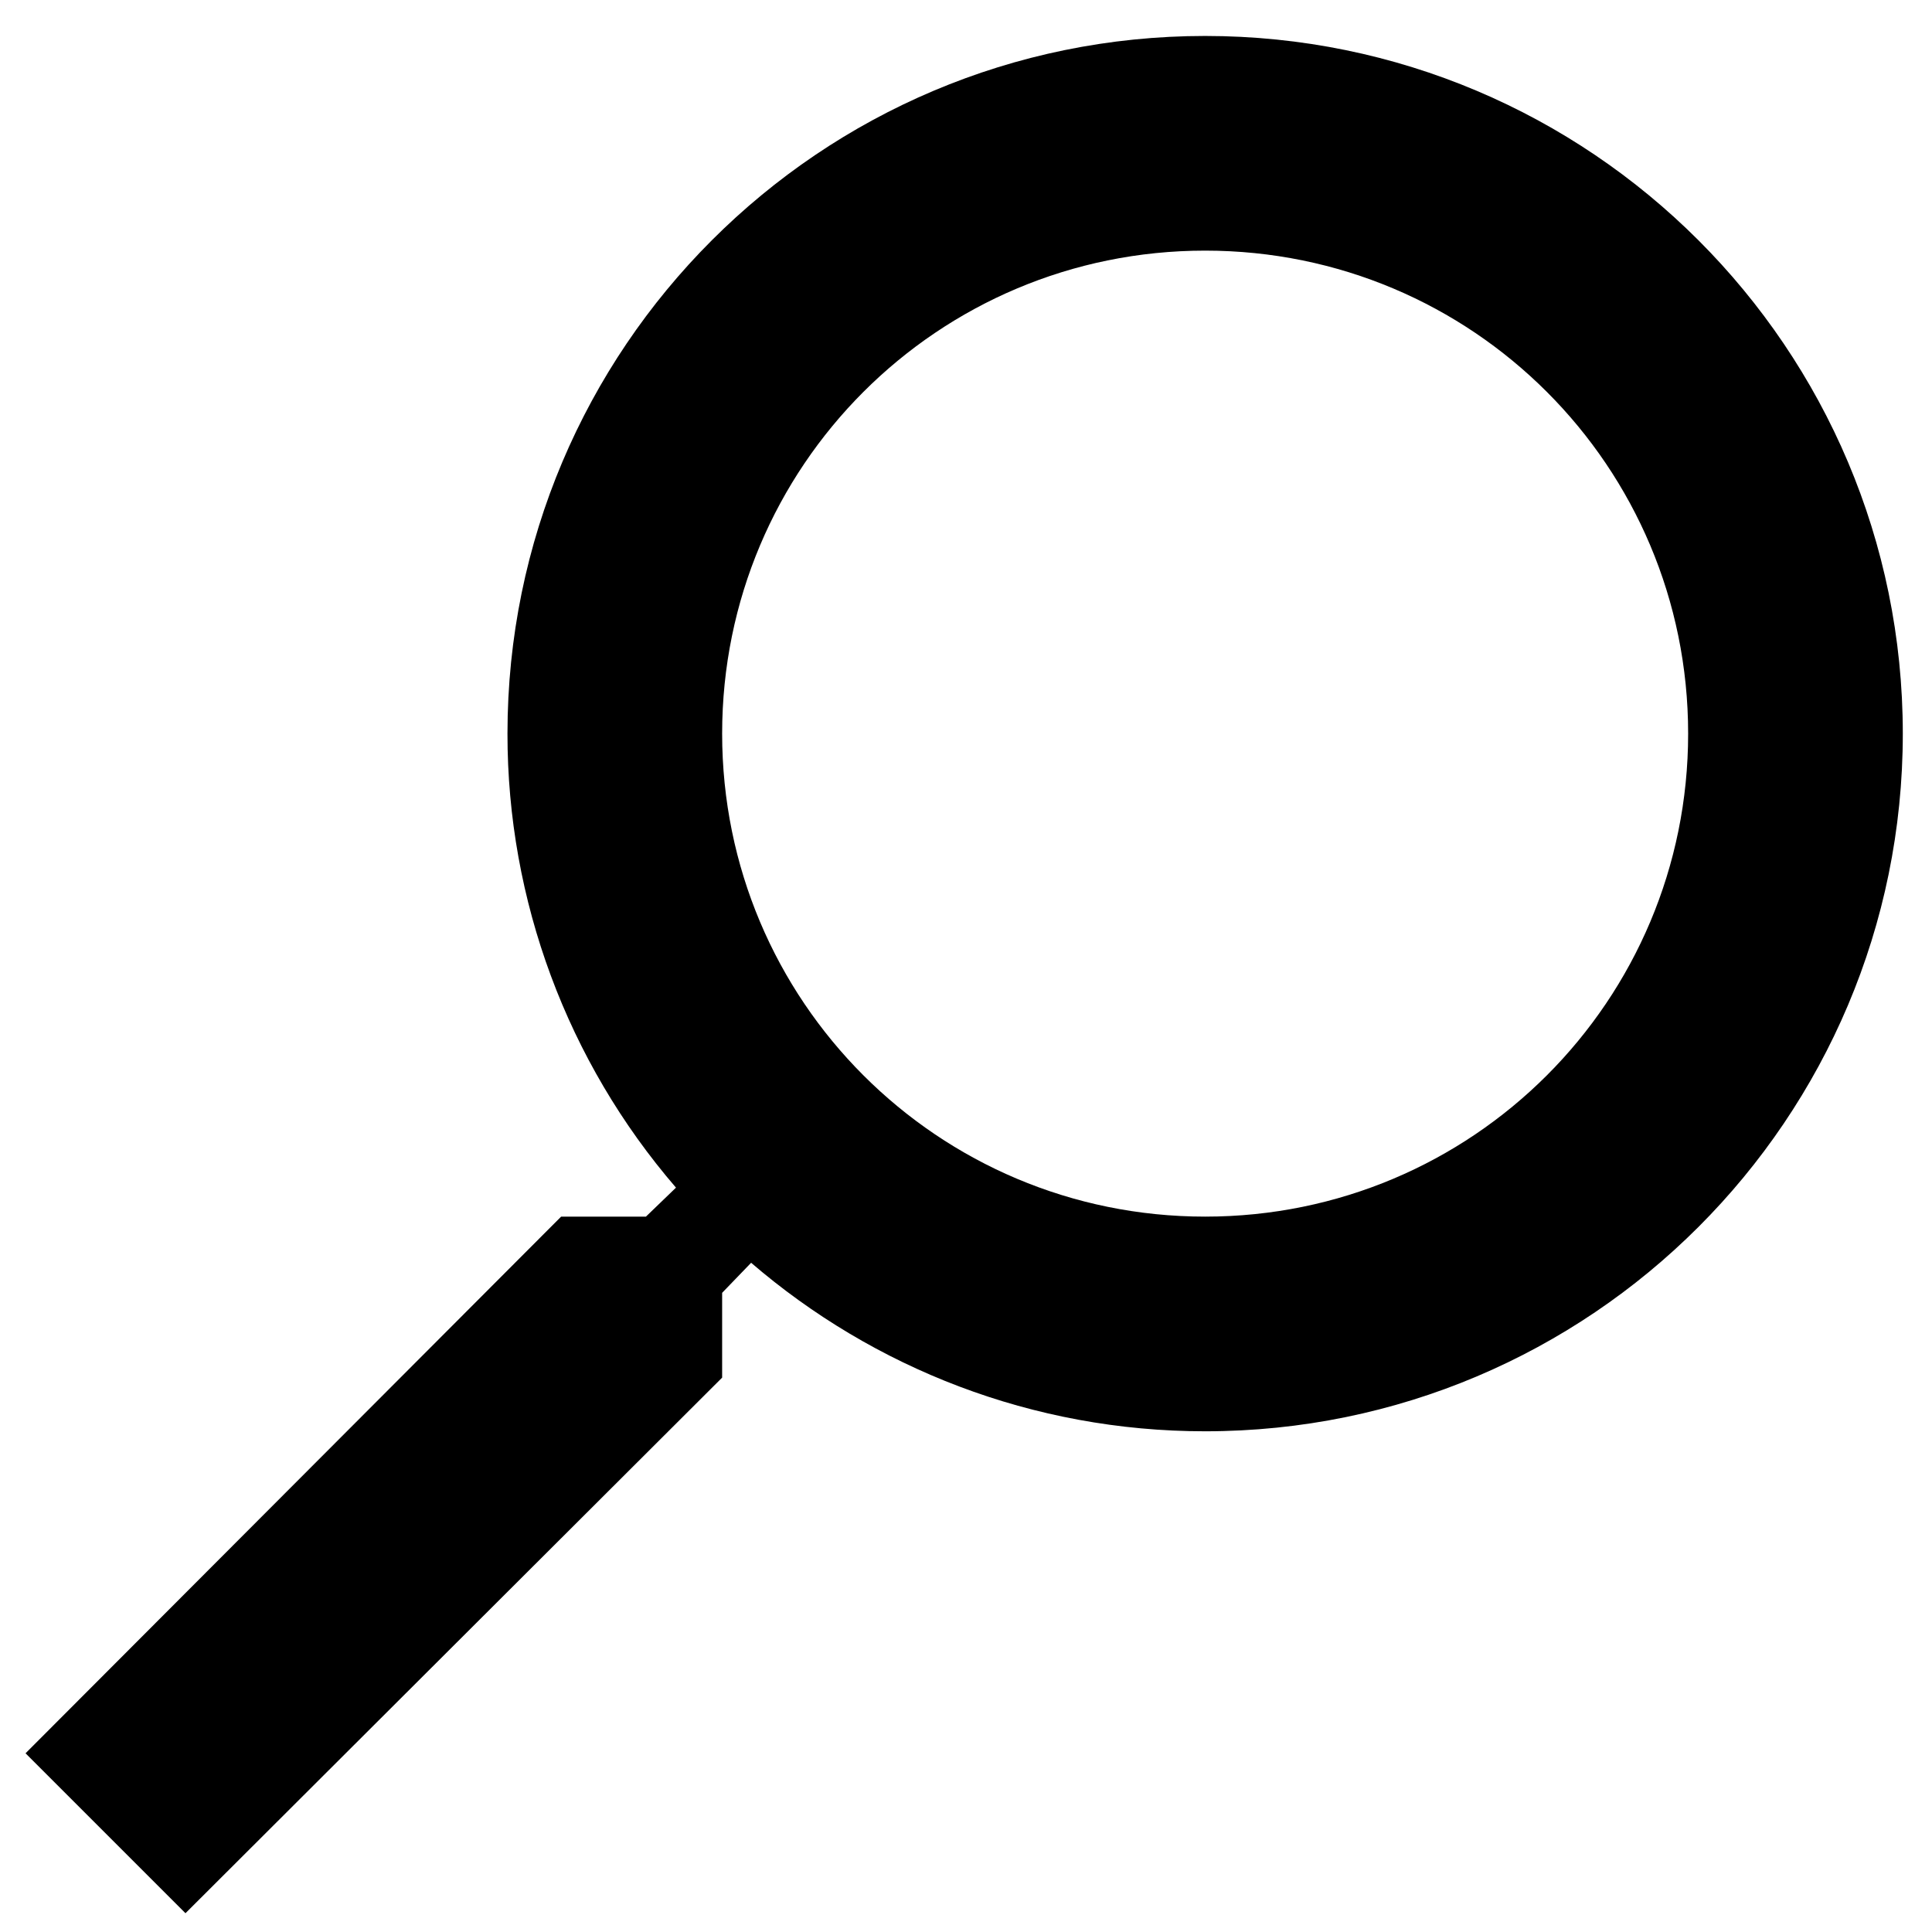
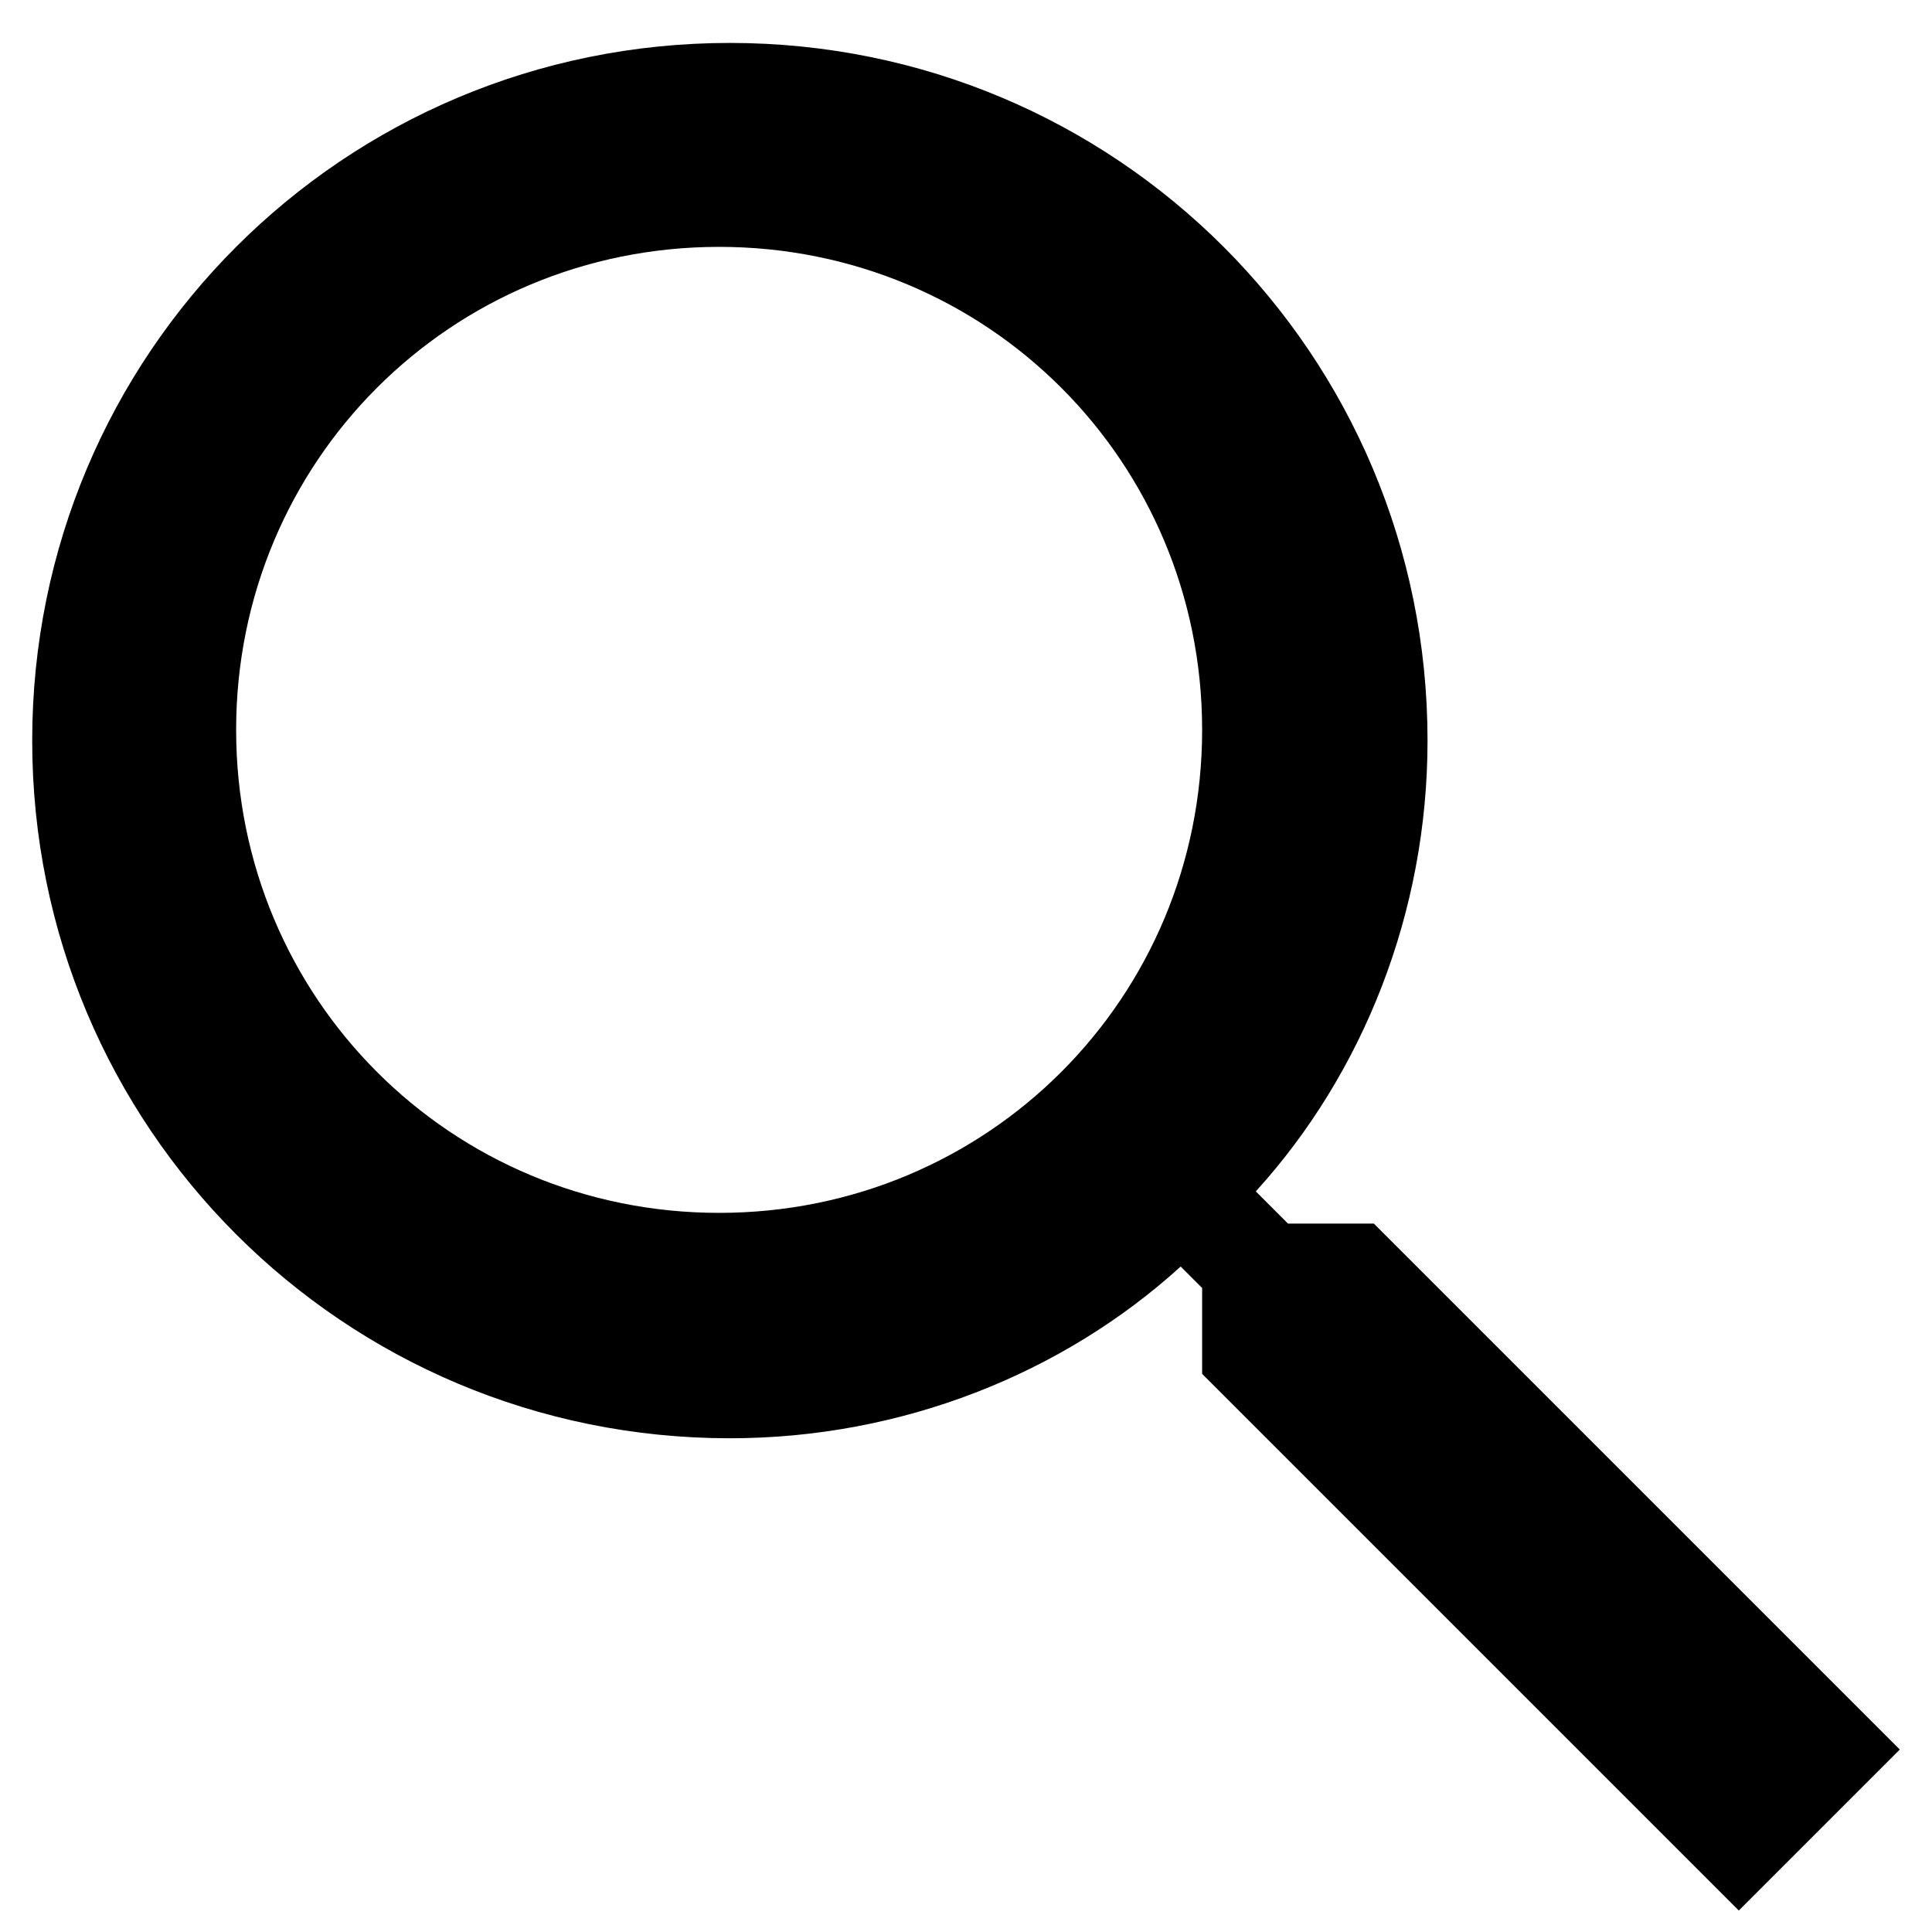
<svg width="18" height="18">
-   <path d="M5.228 11.335h.79l.28-.27a6.471 6.471 0 01-1.57-4.23 6.5 6.5 0 116.5 6.5c-1.61 0-3.09-.59-4.23-1.57l-.27.28v.79l-5 4.99-1.49-1.49 4.99-5zm6 0c2.49 0 4.5-2.01 4.5-4.5s-2.01-4.5-4.5-4.5-4.5 2.01-4.5 4.5 2.01 4.5 4.5 4.5z" fill-rule="evenodd" />
+   <path d="M17.7 16.3l-1.5 1.5-5-5V12l-.2-.2c-1.1 1-2.6 1.6-4.2 1.6-3.6 0-6.5-2.9-6.5-6.5S3.2.4 6.8.4s6.5 2.9 6.5 6.5c0 1.6-.6 3.1-1.6 4.2l.3.3h.8l4.9 4.9zm-6.5-9.5c0-2.5-2-4.5-4.5-4.5s-4.5 2-4.5 4.5 2 4.5 4.5 4.5 4.5-2 4.5-4.5z" fill-rule="evenodd" />
</svg>
